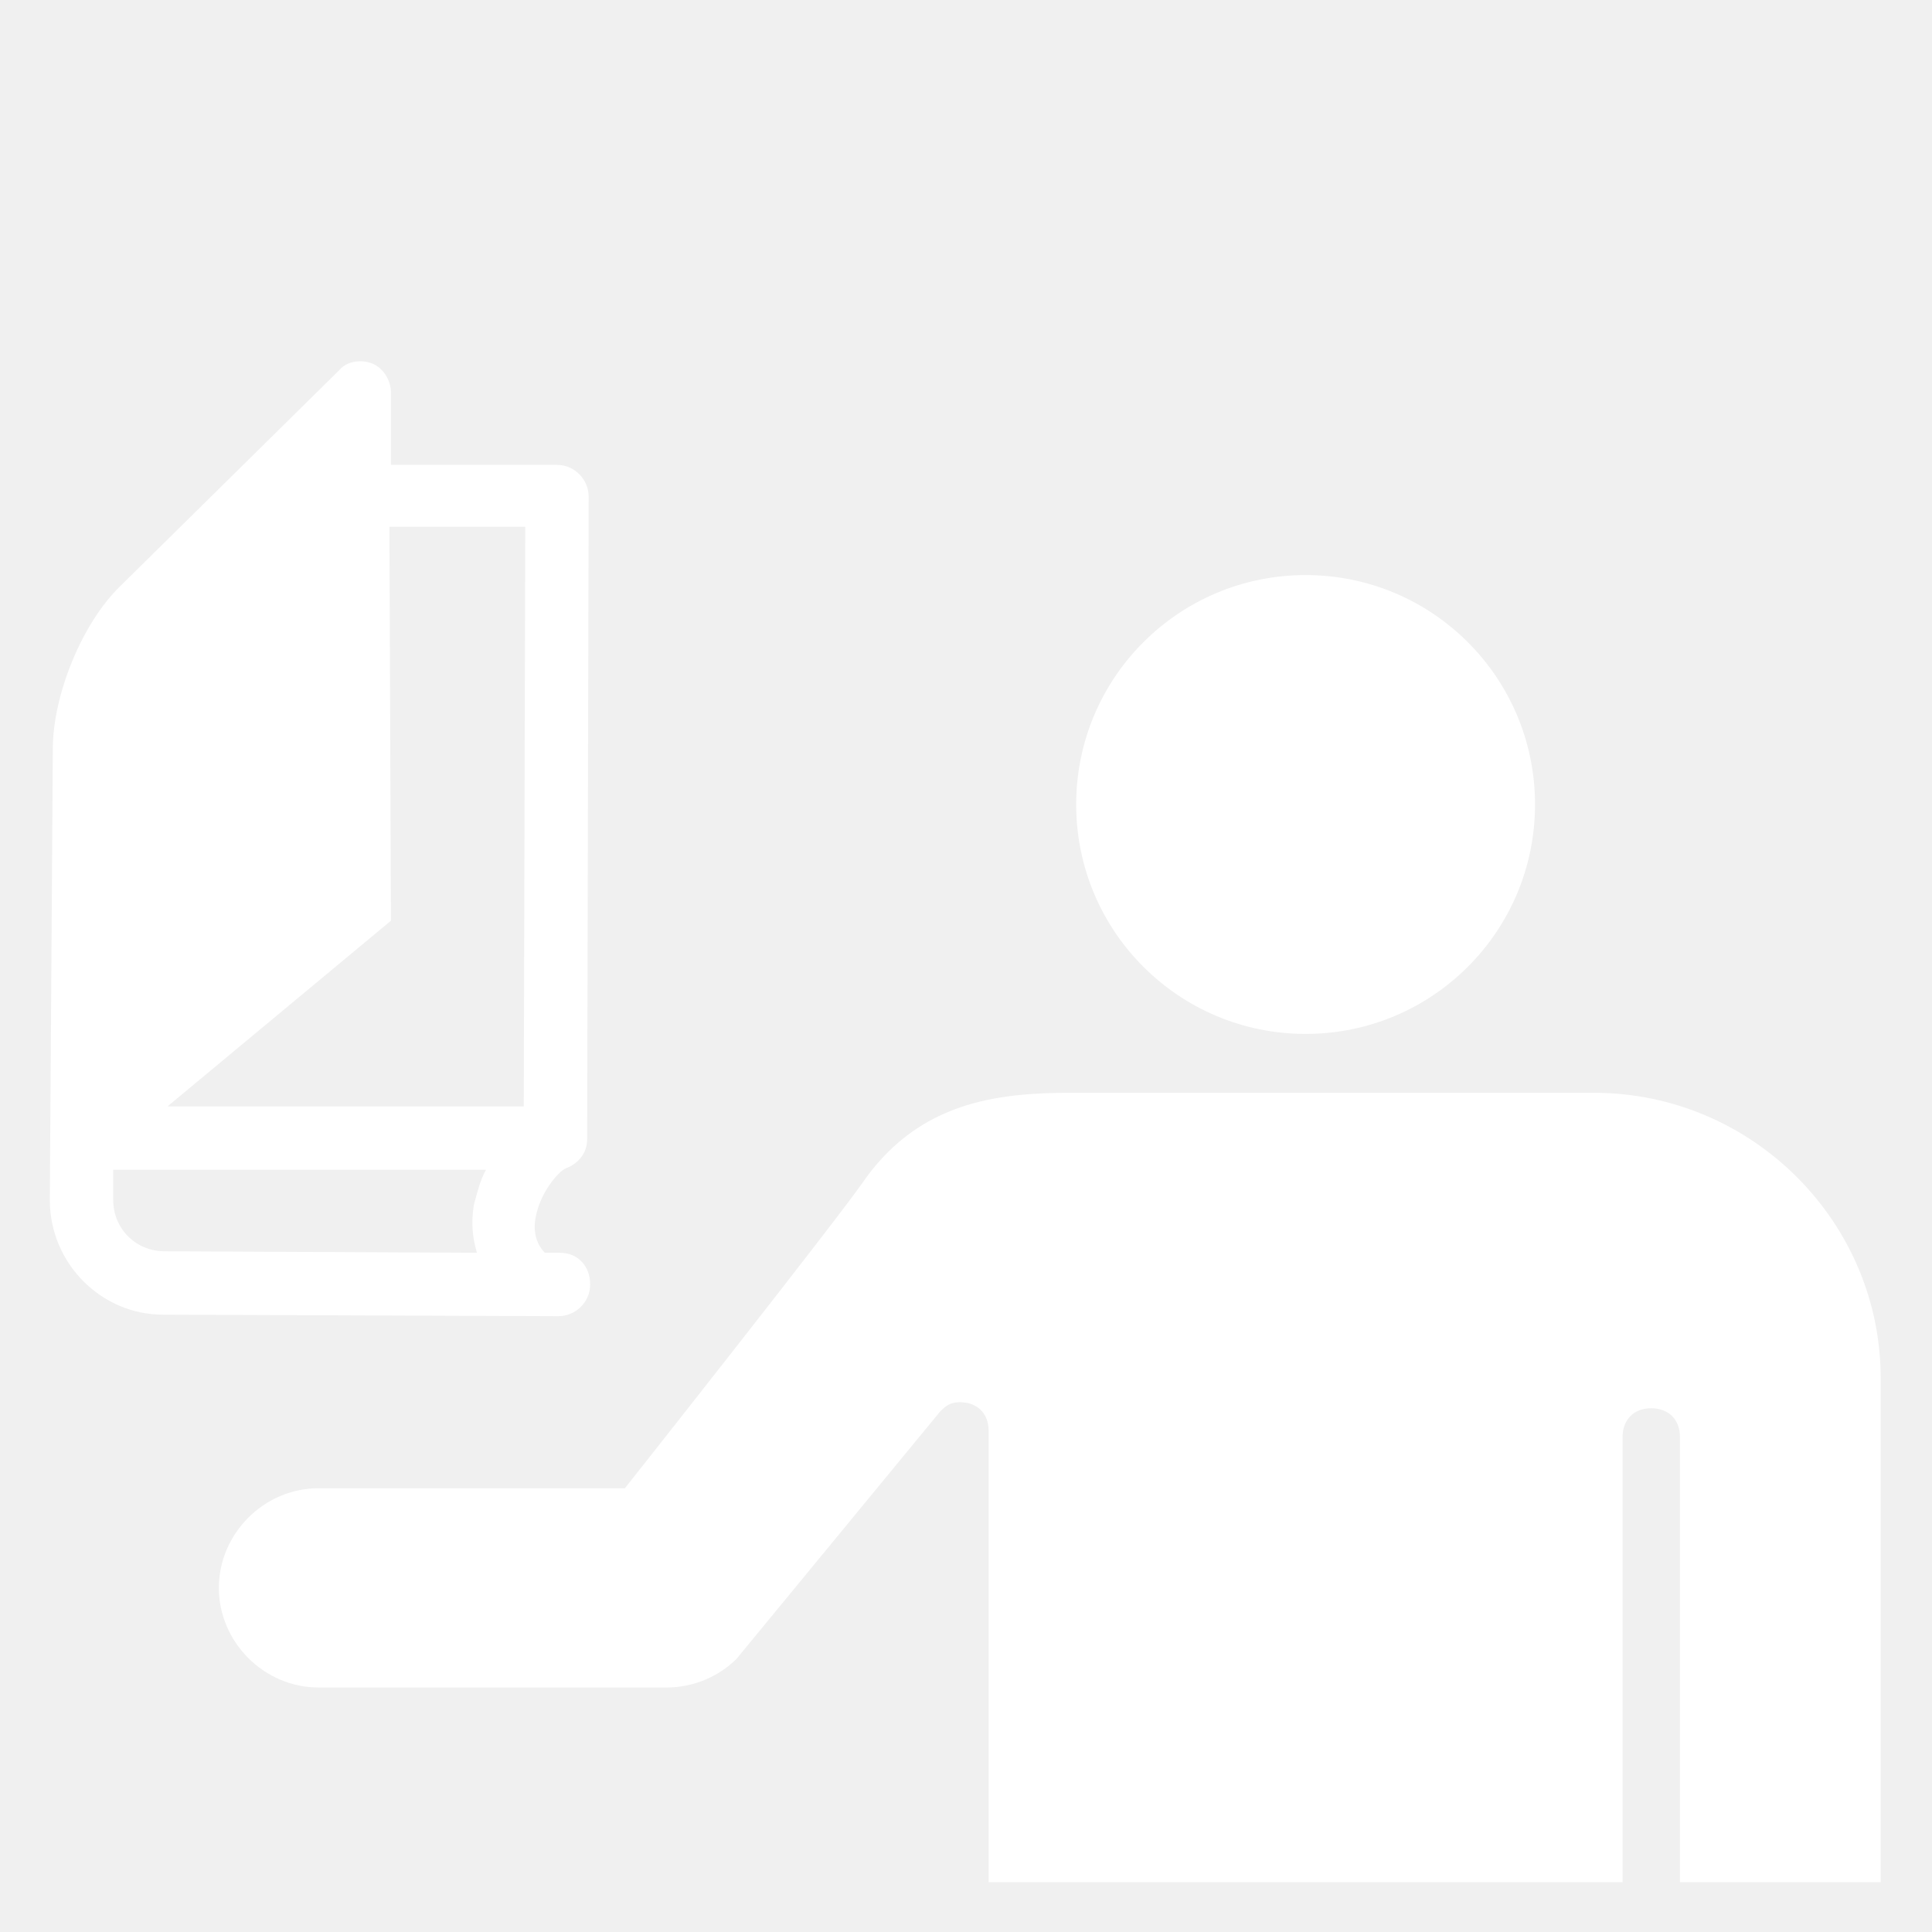
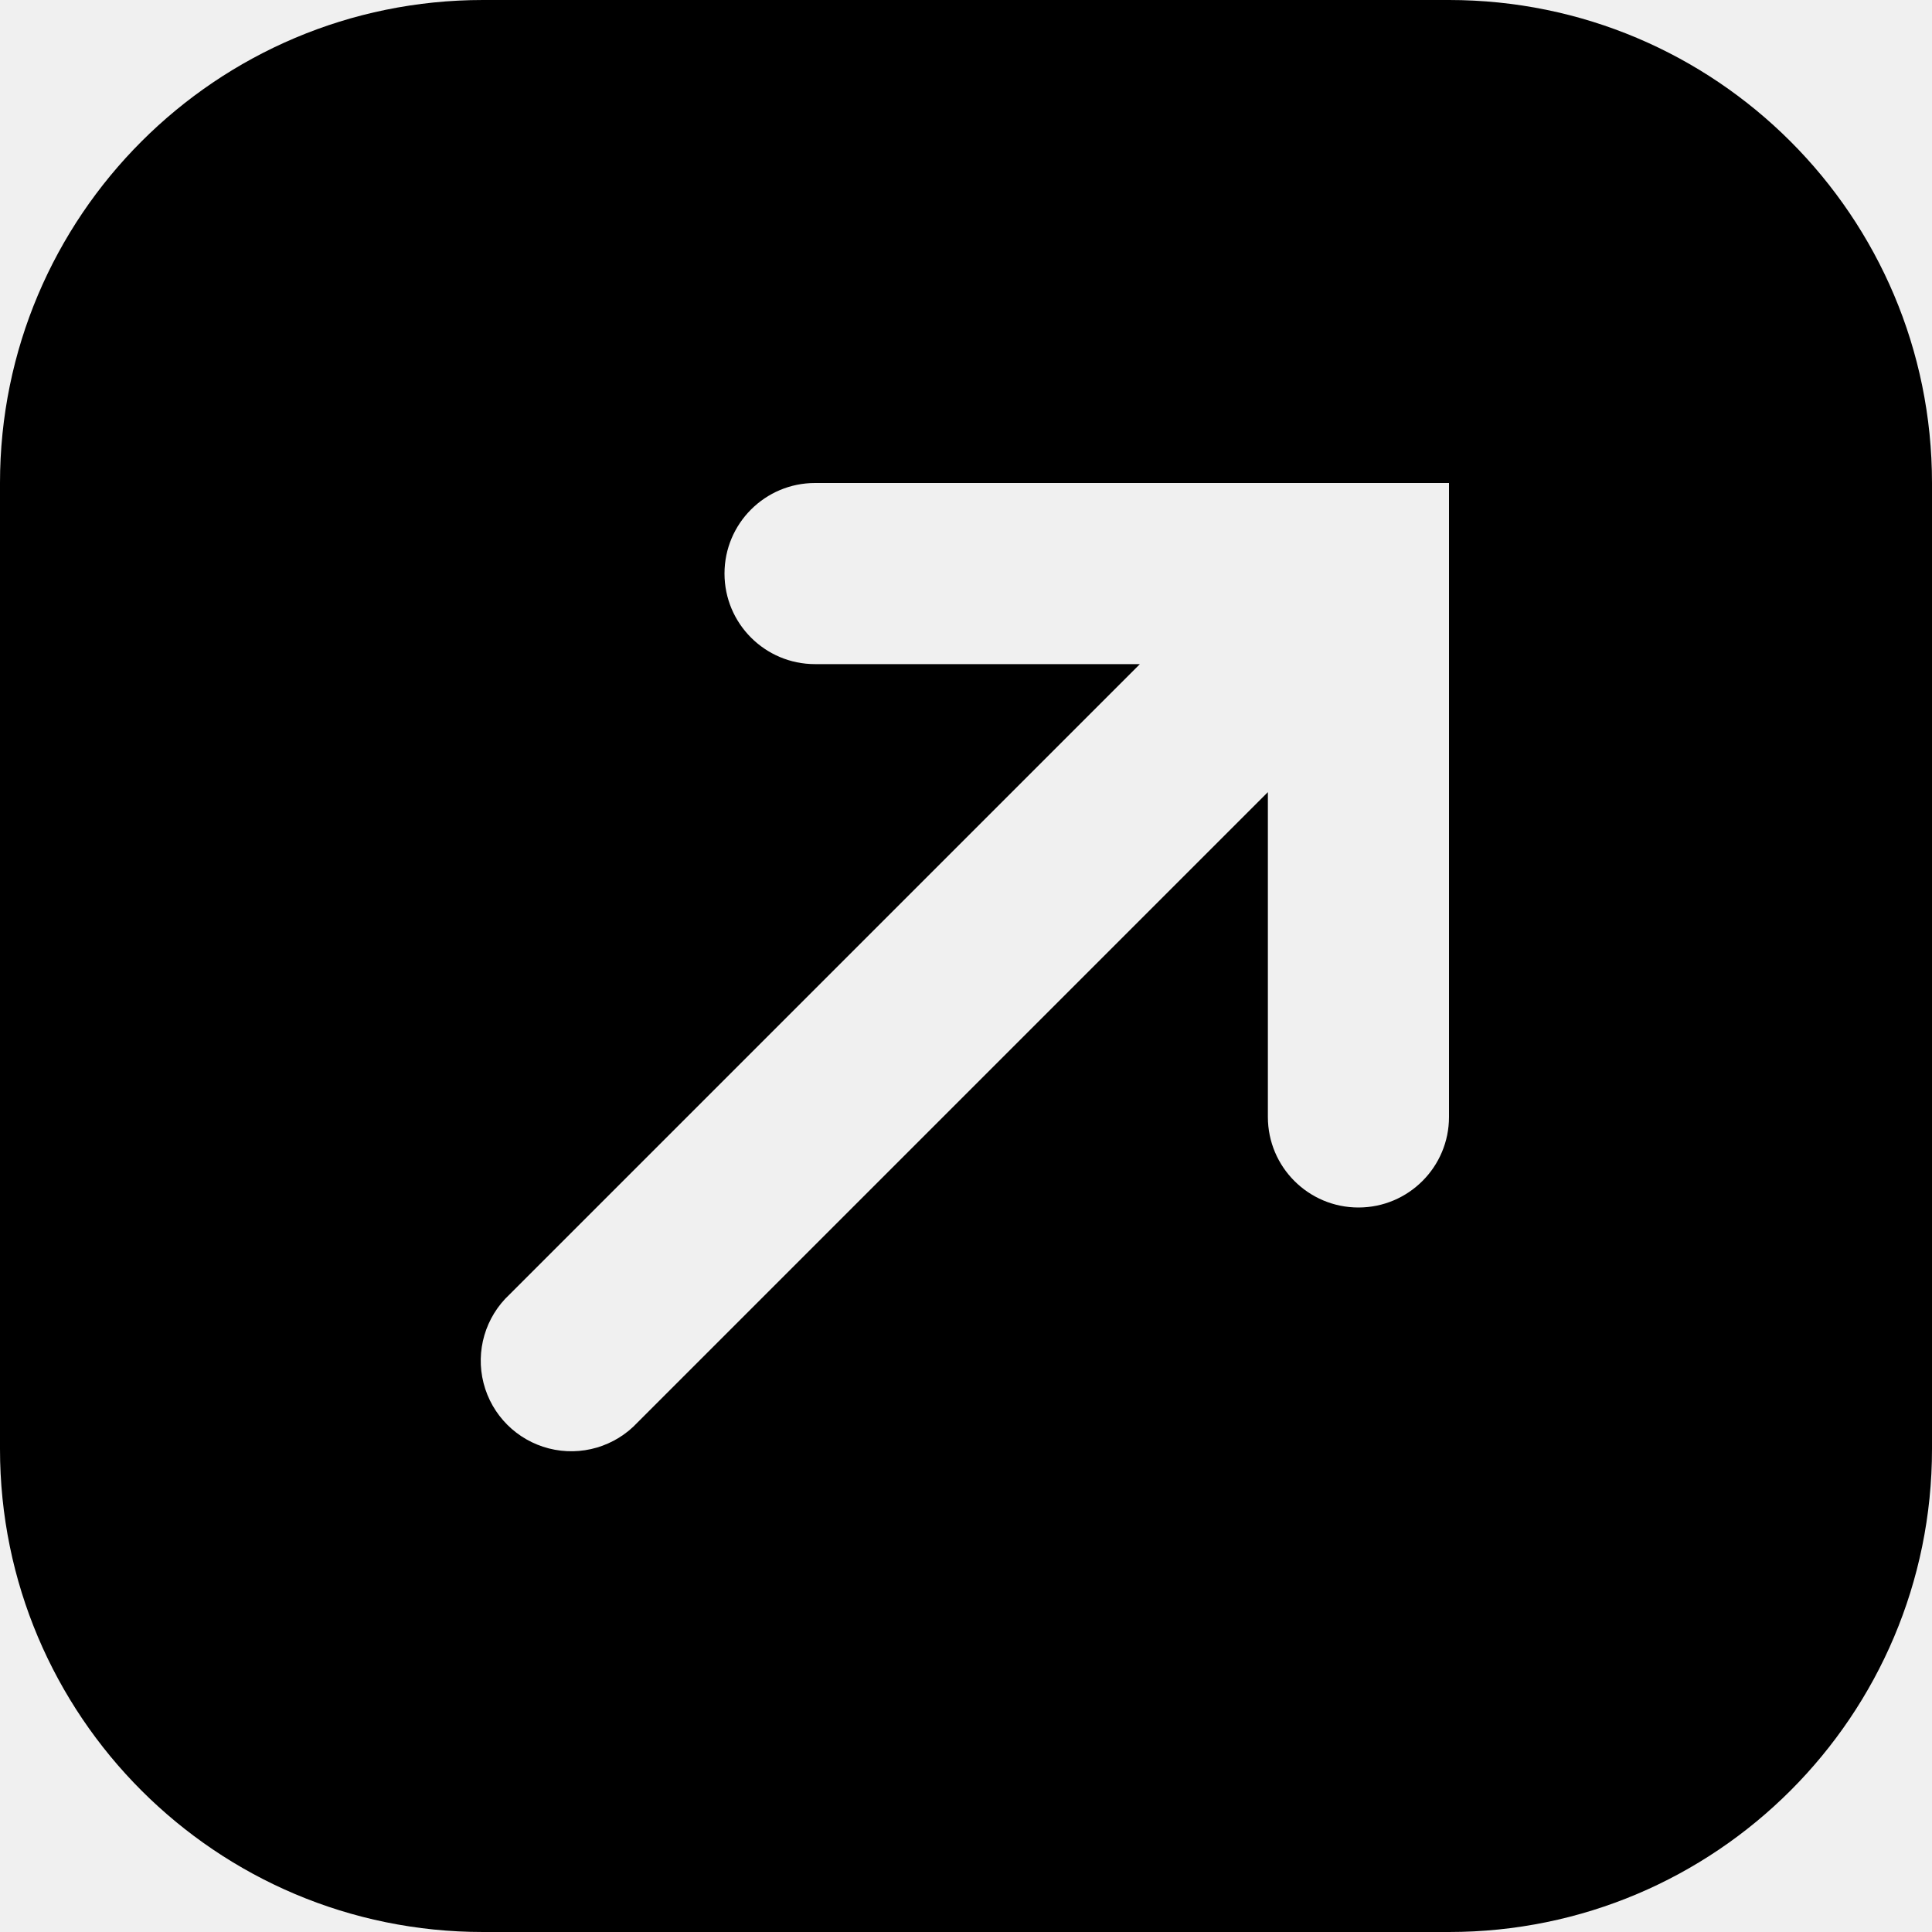
- <svg xmlns="http://www.w3.org/2000/svg" fill="#FFFFFF" version="1.1" id="Layer_1" width="800px" height="800px" viewBox="0 0 128 128" enable-background="new 0 0 128 128" xml:space="preserve">
-   <path d="M86.5,38.1c8.4,0,15.2,6.8,15.2,15.2s-6.8,15.2-15.2,15.2s-15.2-6.8-15.2-15.2S78.1,38.1,86.5,38.1z M105.6,72.4H70.9  c-5,0-9.9,0.7-13.5,5.6c-1.6,2.4-16,20.6-16,20.6H21.1c-3.6,0-6.6,3-6.6,6.6s3,6.6,6.6,6.6h23.1c1.7,0,3.4-0.7,4.6-1.9l13.5-16.4  c0.4-0.4,0.7-0.6,1.3-0.6c1.1,0,1.9,0.7,1.9,1.9v29.9h42V95.2c0-1.1,0.7-1.9,1.9-1.9c1.1,0,1.9,0.7,1.9,1.9v29.5h13.3V91.5  C124.7,81,116.1,72.4,105.6,72.4z M7.5,79.5c0,0,0-1.7,0-2h24.7c-0.4,0.7-0.6,1.6-0.8,2.3C31.2,81,31.3,82,31.6,83l-20.7-0.1  C9,82.9,7.5,81.4,7.5,79.5 M34.8,34.9c0,3.5-0.1,34.9-0.1,38.4H11.1L25.9,61l-0.1-26.1C27.2,34.9,33.5,34.9,34.8,34.9 M37.1,83h-1  c-0.6-0.6-0.8-1.5-0.6-2.4c0.3-1.6,1.5-3,2-3.2l0,0c0.8-0.3,1.4-1,1.4-1.9L39,32.9c0-1.1-0.9-2.1-2.1-2.1c0,0-8.6,0-11,0  c0-2,0-4.8,0-4.8c0-0.8-0.5-1.6-1.2-1.9s-1.7-0.2-2.2,0.4L8,38.8c-2.6,2.5-4.5,7.3-4.5,10.8L3.3,79.5c0,4.2,3.4,7.6,7.5,7.6L37,87.2  c1.1,0,2.1-0.9,2.1-2.1l0,0C39.1,83.9,38.3,83,37.1,83" />
+ <svg xmlns="http://www.w3.org/2000/svg" width="800px" height="800px" viewBox="0 0 16 16">
+   <path fill-rule="evenodd" clip-rule="evenodd" d="M4 0a4 4 0 00-4 4v8a4 4 0 004 4h8a4 4 0 004-4V4a4 4 0 00-4-4H4zm8 9.25V4H6.75a.75.75 0 000 1.5h2.69l-5.22 5.22a.75.75 0 101.06 1.06l5.22-5.22v2.69a.75.75 0 001.5 0z" fill="#000000" />
</svg>
